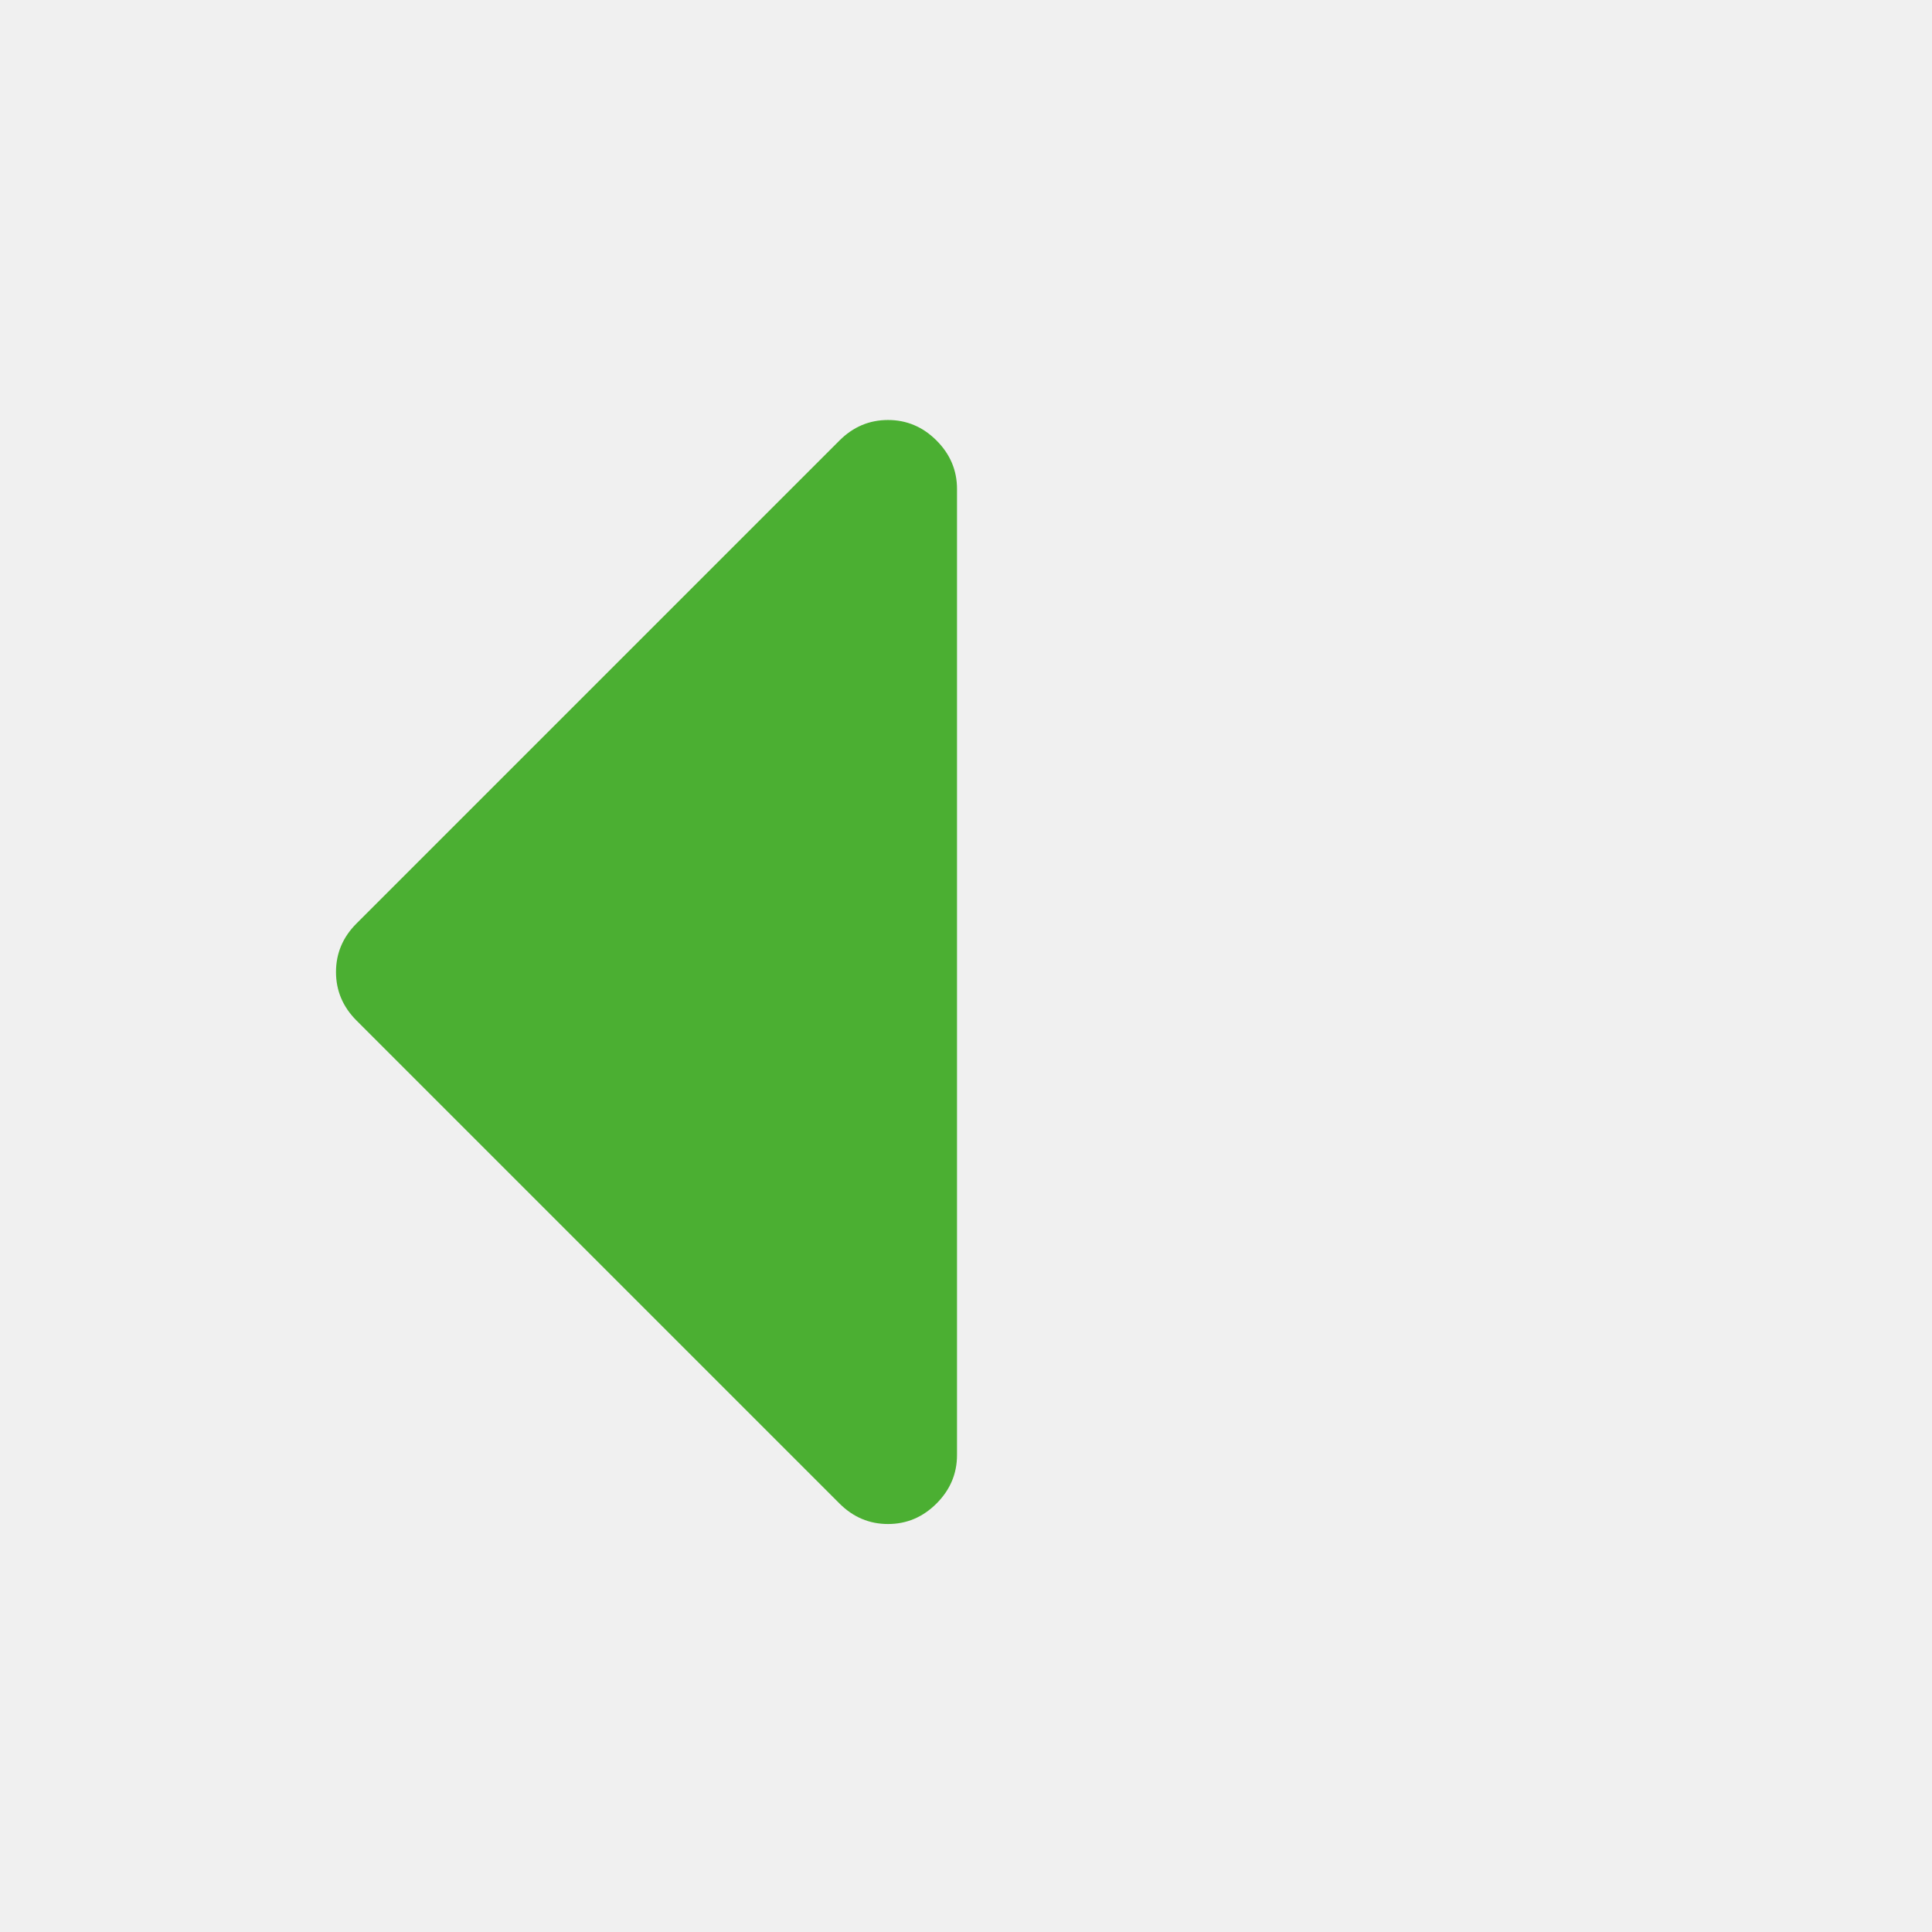
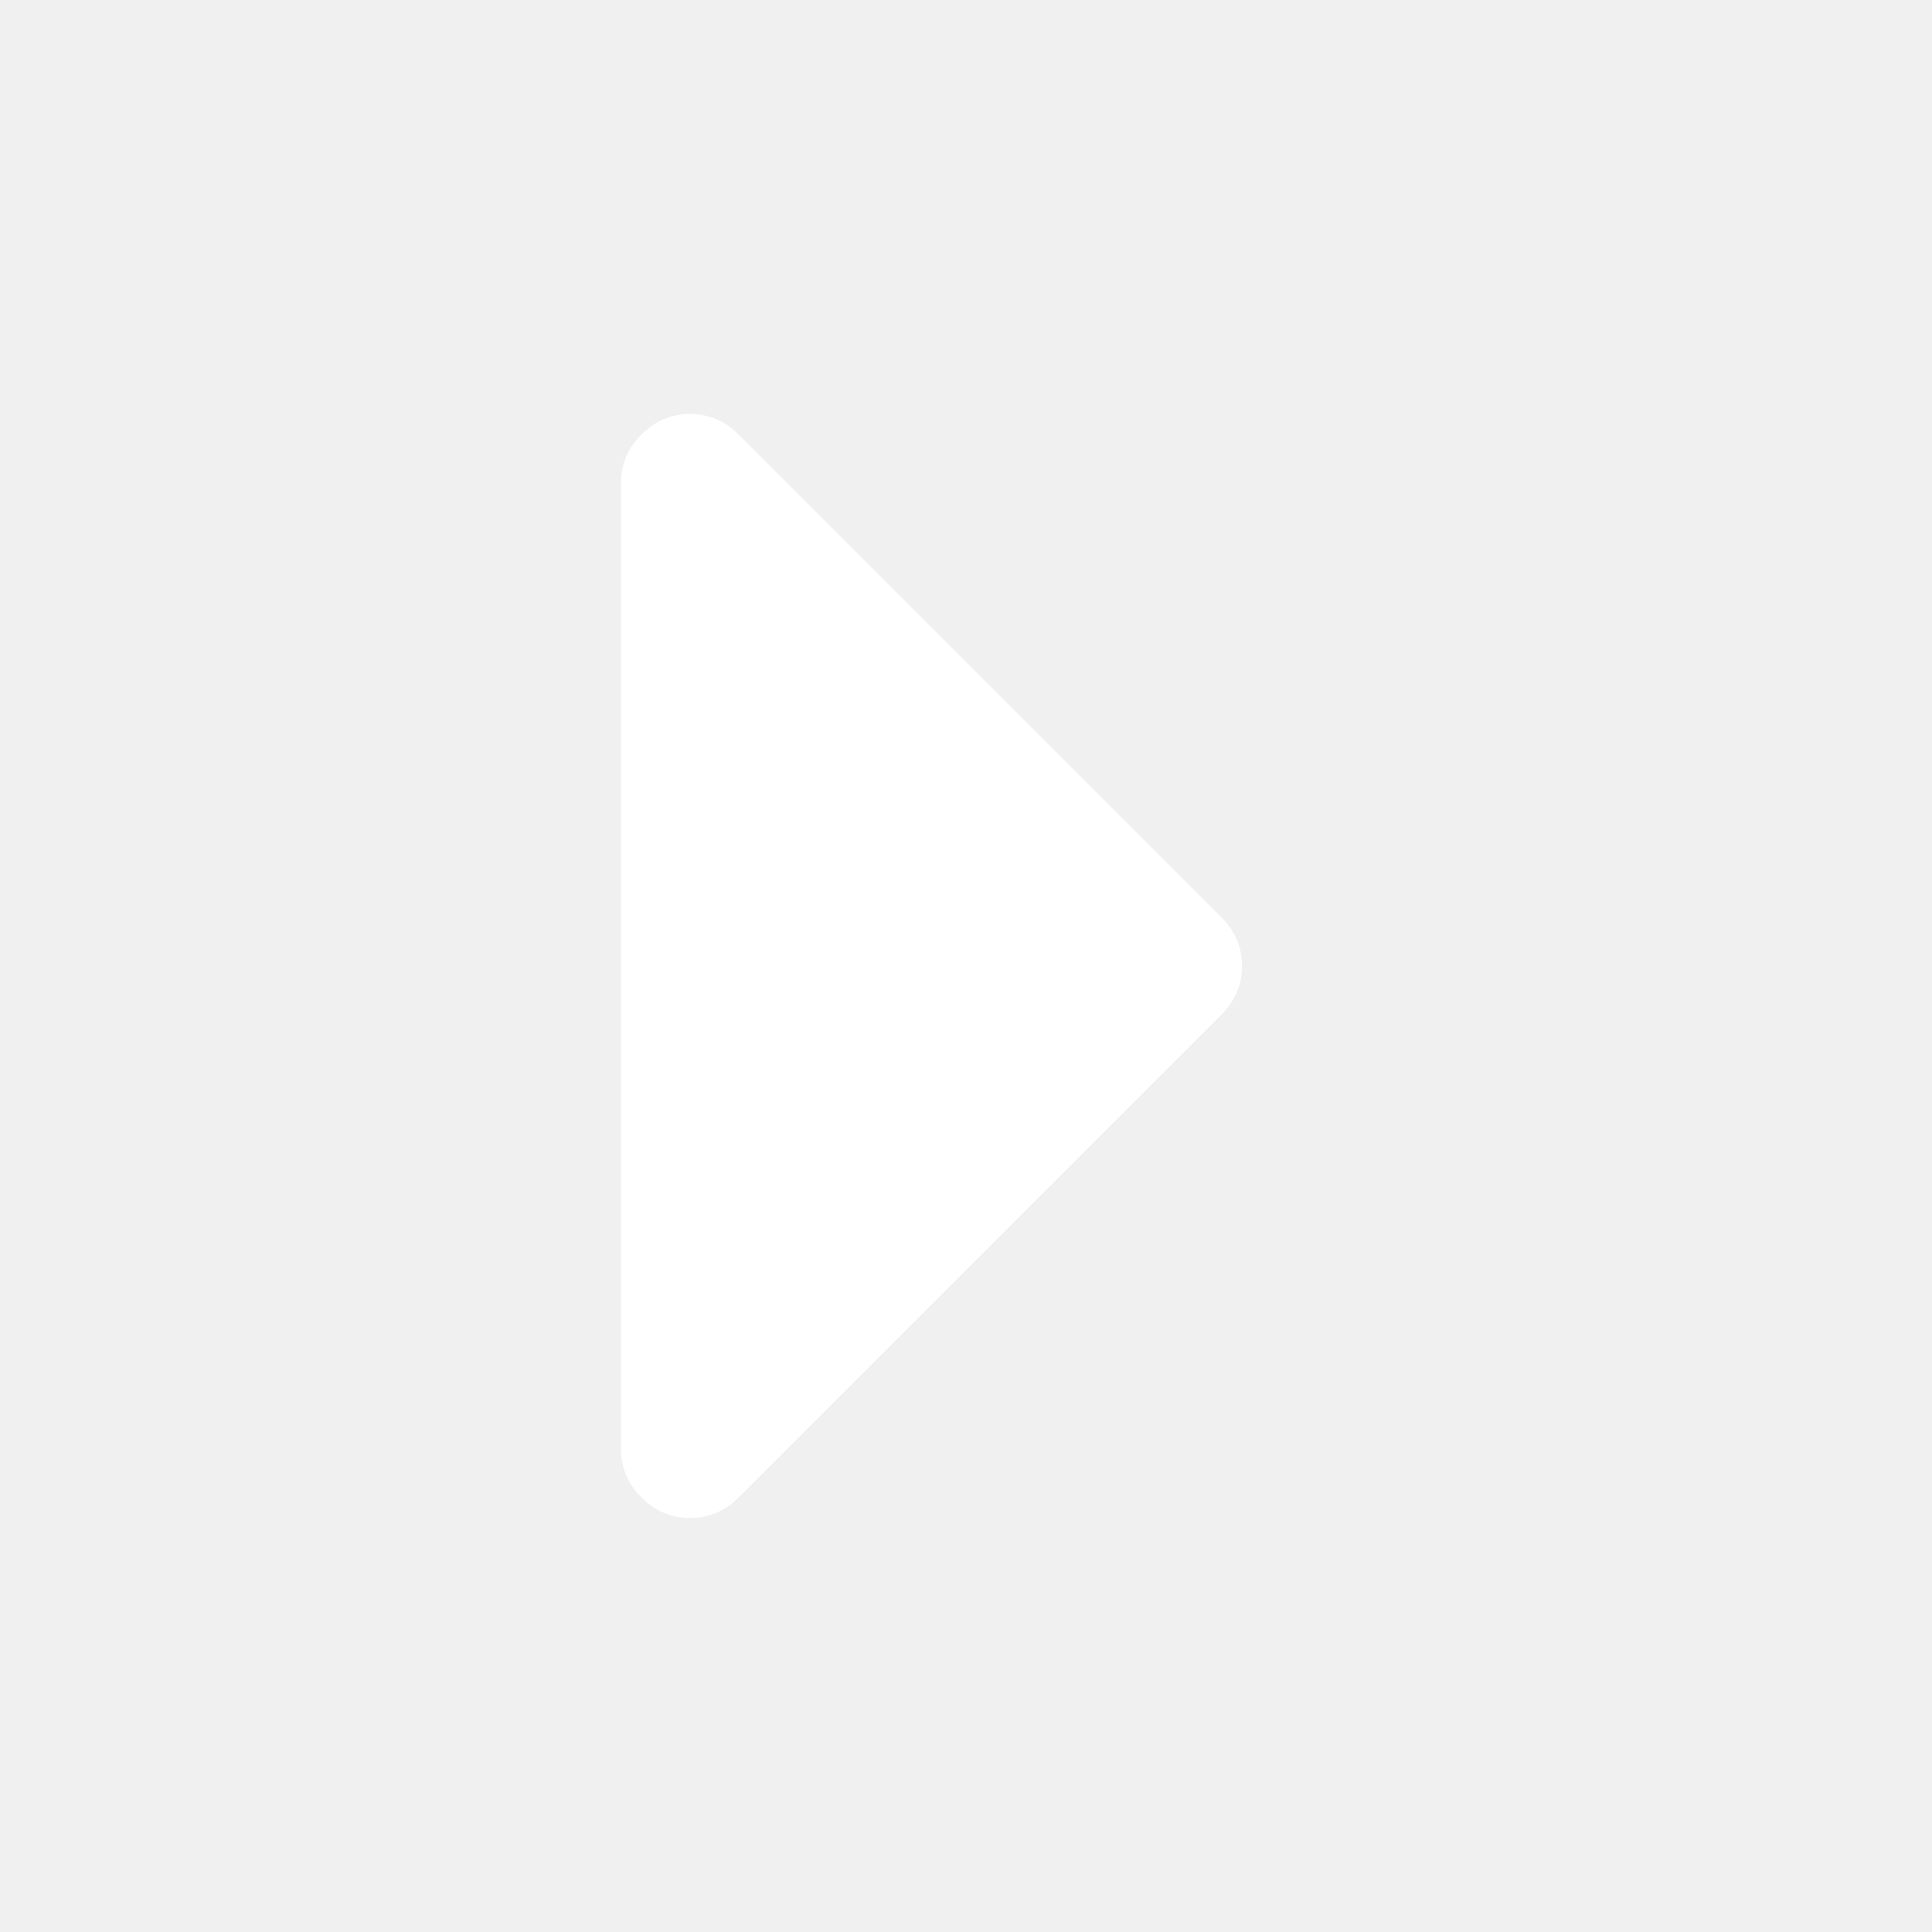
- <svg xmlns="http://www.w3.org/2000/svg" width="46" height="46" viewBox="0 0 46 46" fill="none">
-   <path d="M8 23.143C8 23.588 8.163 23.973 8.488 24.298L19.988 35.798C20.313 36.123 20.698 36.286 21.143 36.286C21.588 36.286 21.973 36.123 22.298 35.798C22.623 35.473 22.786 35.088 22.786 34.643V11.643C22.786 11.198 22.623 10.813 22.298 10.488C21.973 10.163 21.588 10 21.143 10C20.698 10 20.313 10.163 19.988 10.488L8.488 21.988C8.163 22.313 8 22.698 8 23.143Z" fill="#4BAF32" />
+ <svg xmlns="http://www.w3.org/2000/svg" width="59" height="59" viewBox="0 0 59 59" fill="none">
+   <path d="M37.929 29.5C37.929 30.071 37.72 30.564 37.303 30.982L22.553 45.732C22.136 46.149 21.642 46.357 21.071 46.357C20.501 46.357 20.007 46.149 19.59 45.732C19.173 45.315 18.964 44.821 18.964 44.25V14.75C18.964 14.179 19.173 13.685 19.59 13.268C20.007 12.851 20.501 12.643 21.071 12.643C21.642 12.643 22.136 12.851 22.553 13.268L37.303 28.018C37.72 28.435 37.929 28.929 37.929 29.5Z" fill="white" />
</svg>
